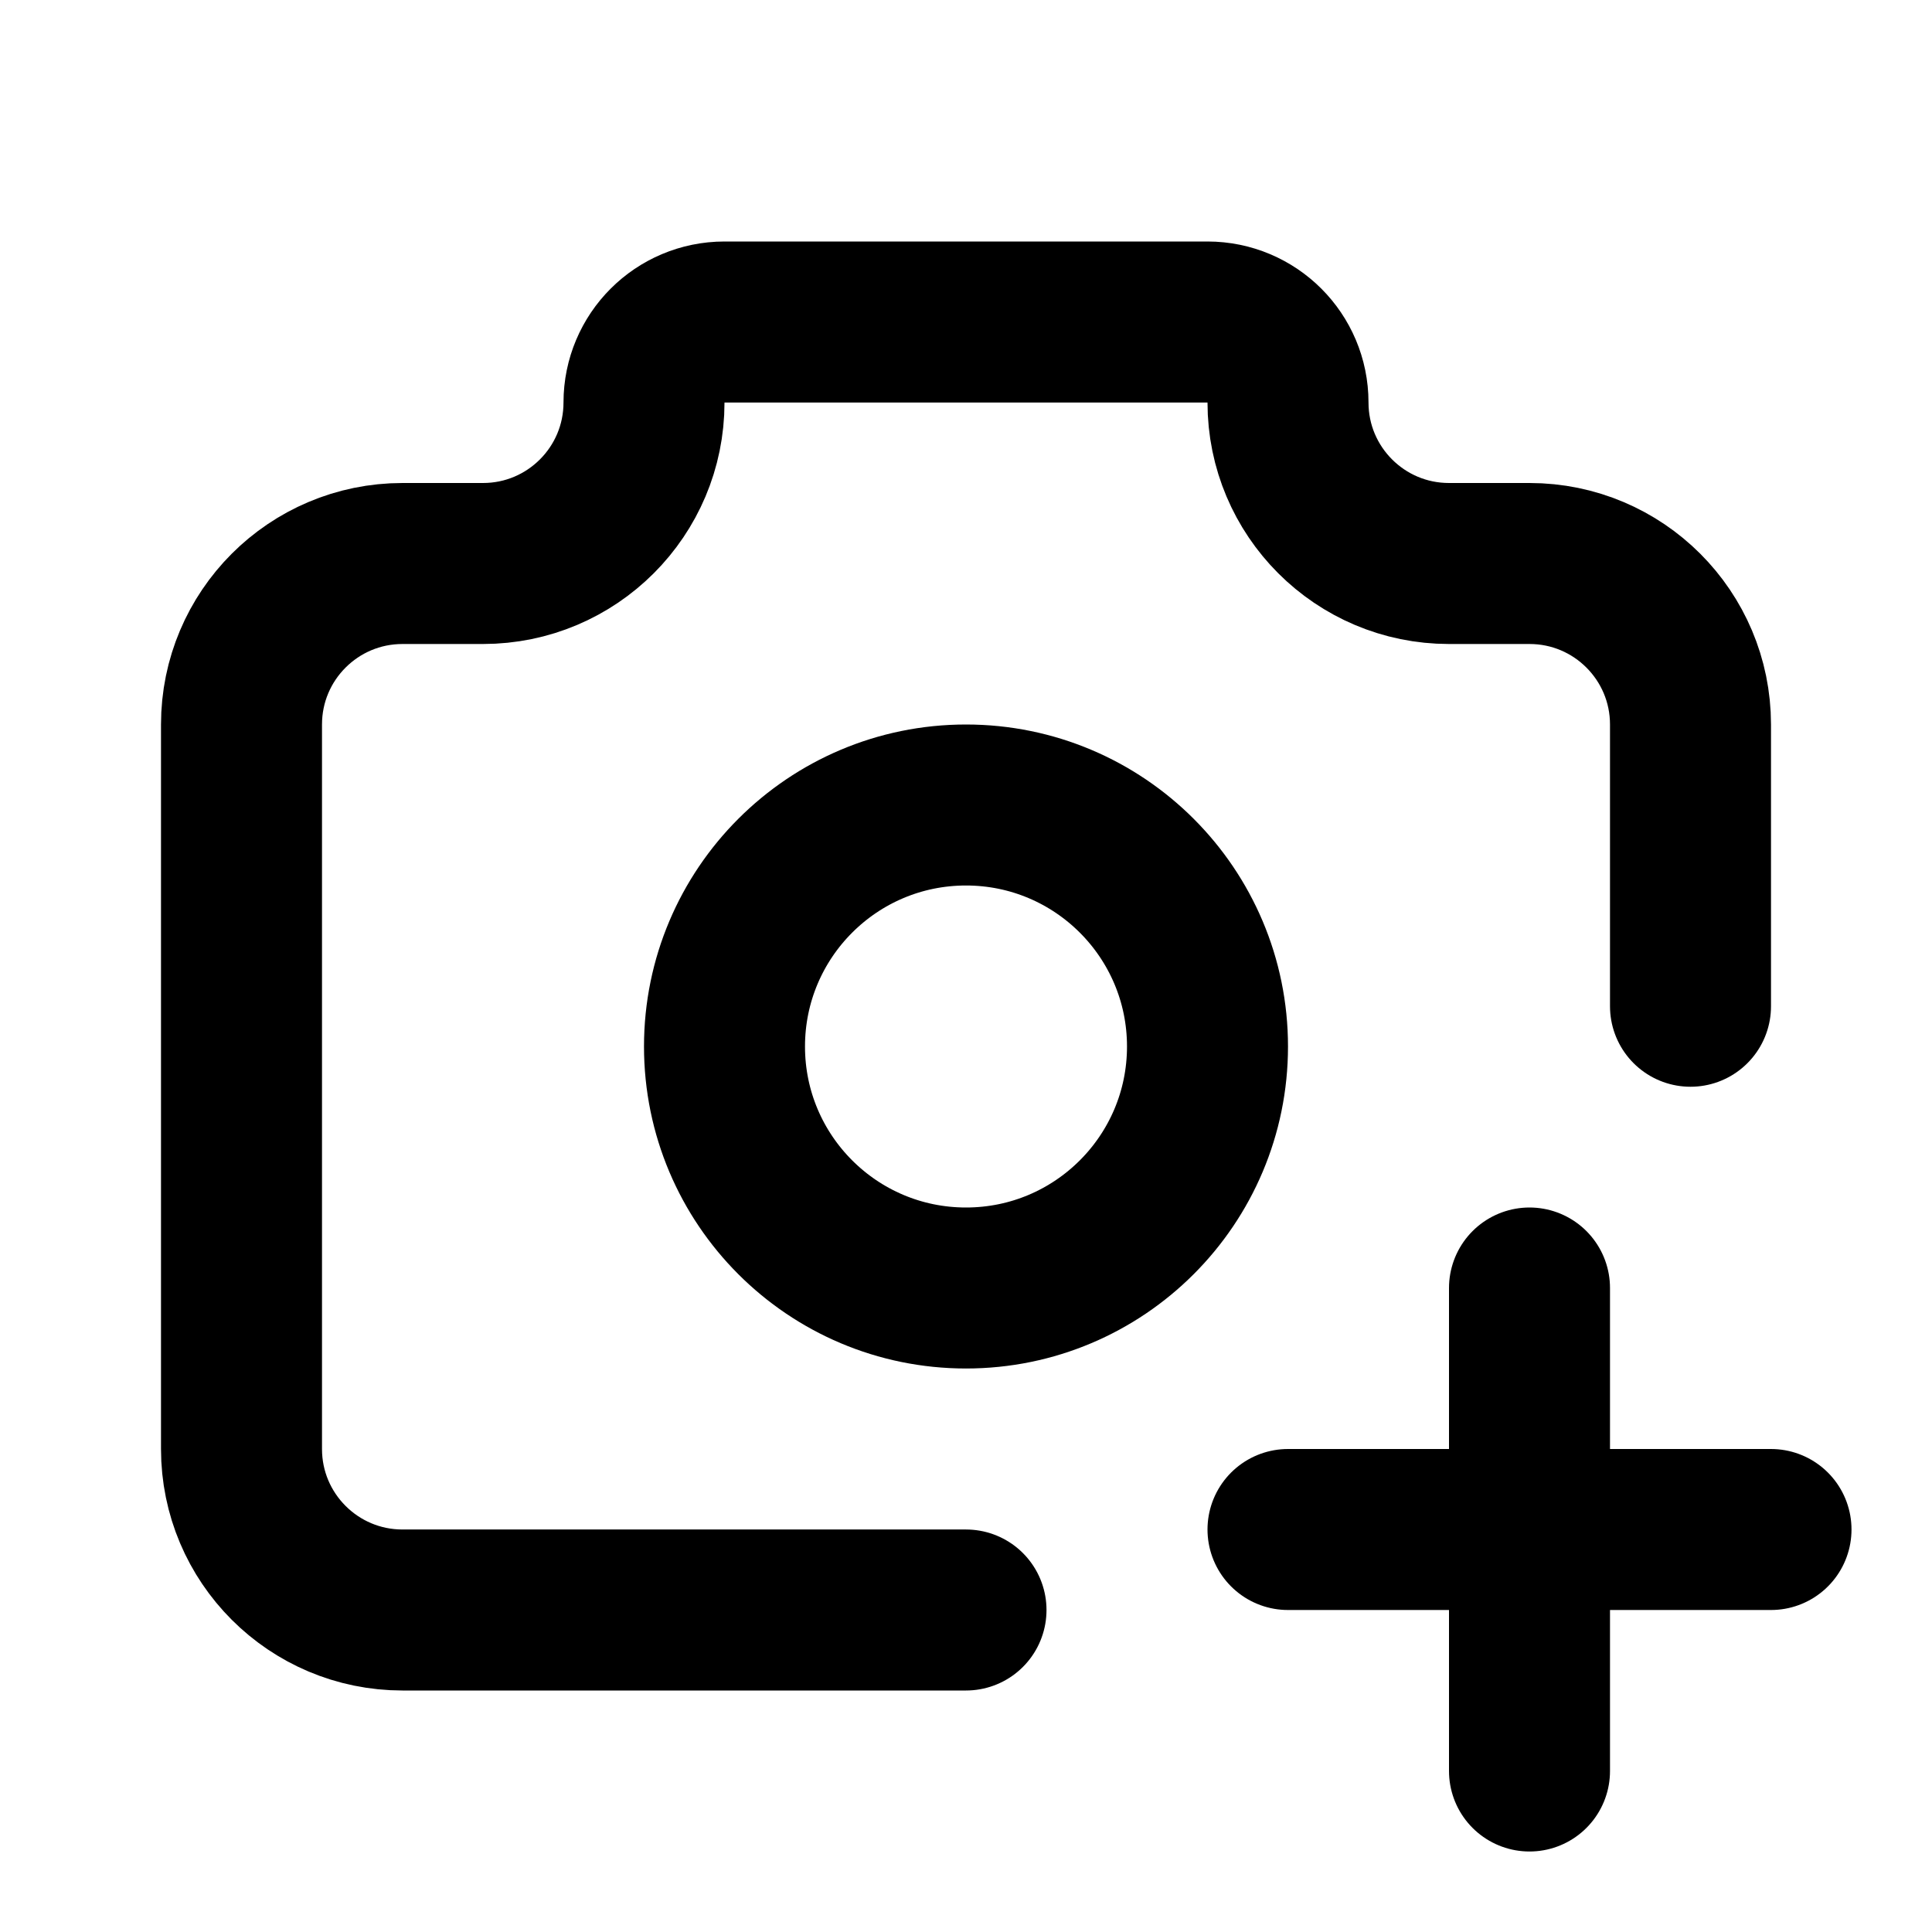
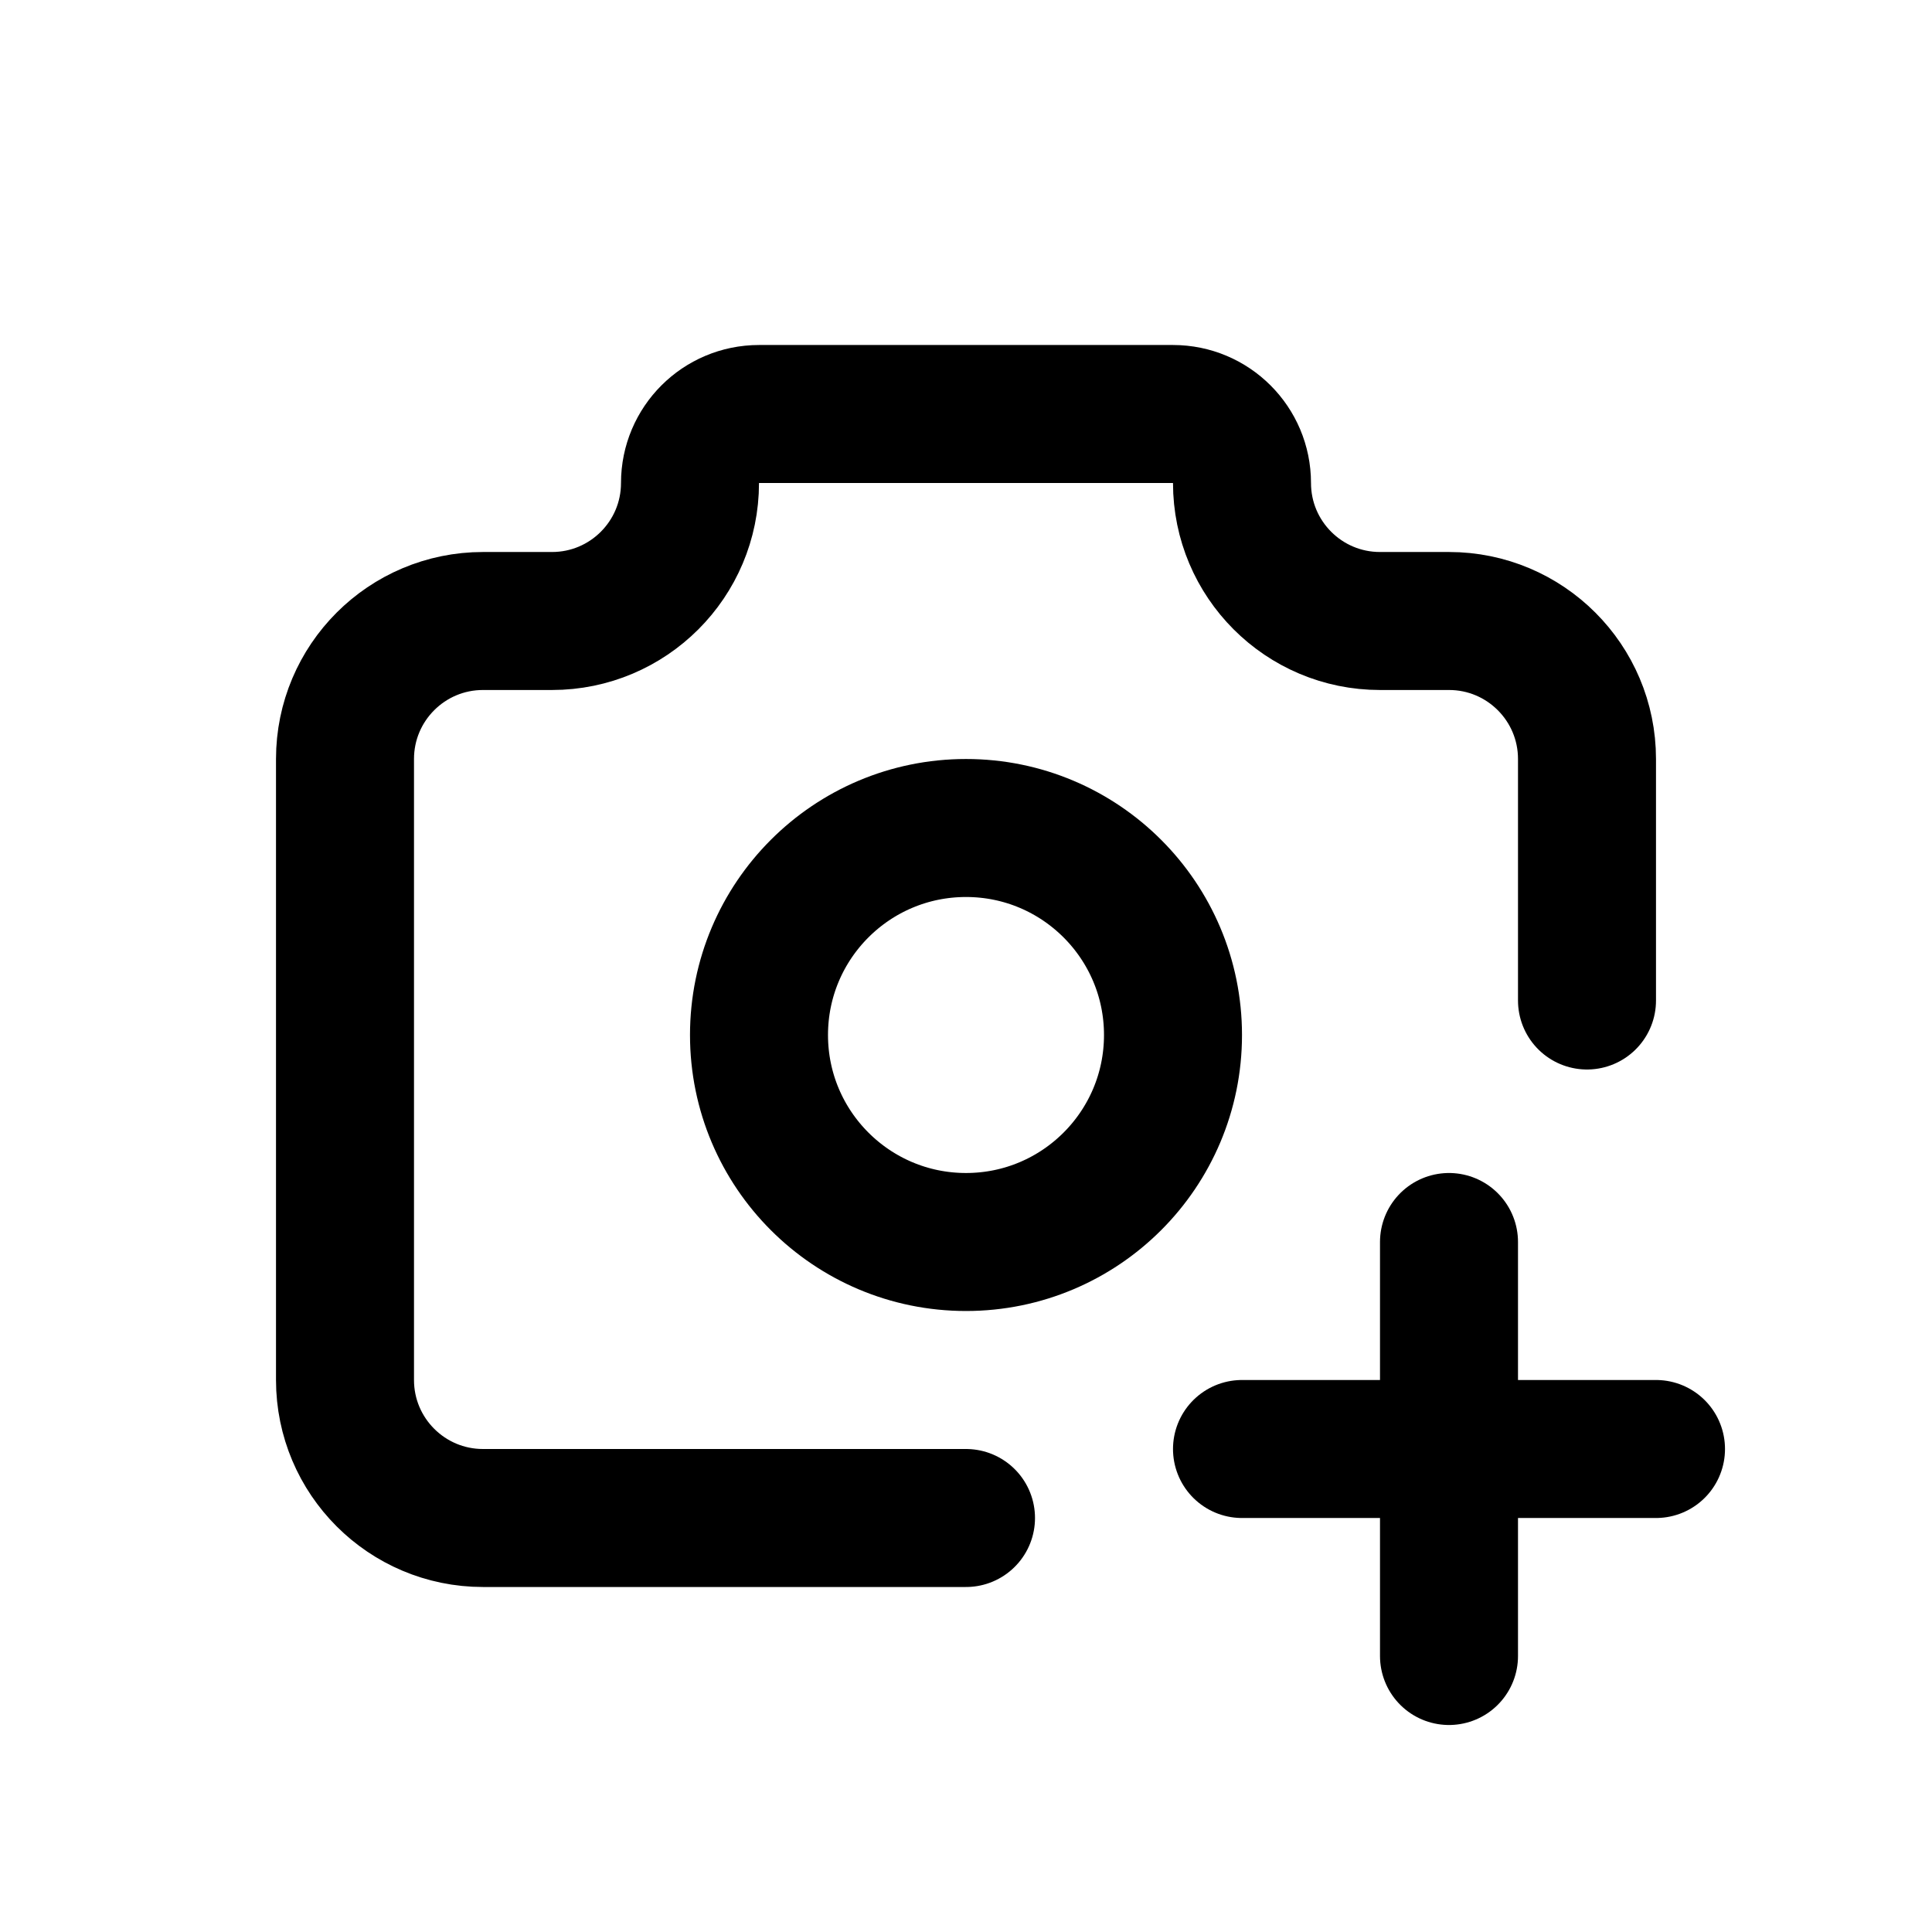
- <svg xmlns="http://www.w3.org/2000/svg" viewBox="0 0 24 24" fill="none" stroke="currentColor" stroke-width="2" stroke-linecap="round" stroke-linejoin="round">
+ <svg xmlns="http://www.w3.org/2000/svg" viewBox="-2 -2 28 28" fill="none" stroke="currentColor" stroke-width="2" stroke-linecap="round" stroke-linejoin="round">
  <path d="M12 20h-7a2 2 0 0 1 -2 -2v-9a2 2 0 0 1 2 -2h1a2 2 0 0 0 2 -2a1 1 0 0 1 1 -1h6a1 1 0 0 1 1 1a2 2 0 0 0 2 2h1a2 2 0 0 1 2 2v3.5" />
  <path d="M16 19h6" />
  <path d="M19 16v6" />
  <path d="M9 13a3 3 0 1 0 6 0a3 3 0 0 0 -6 0" />
</svg>
